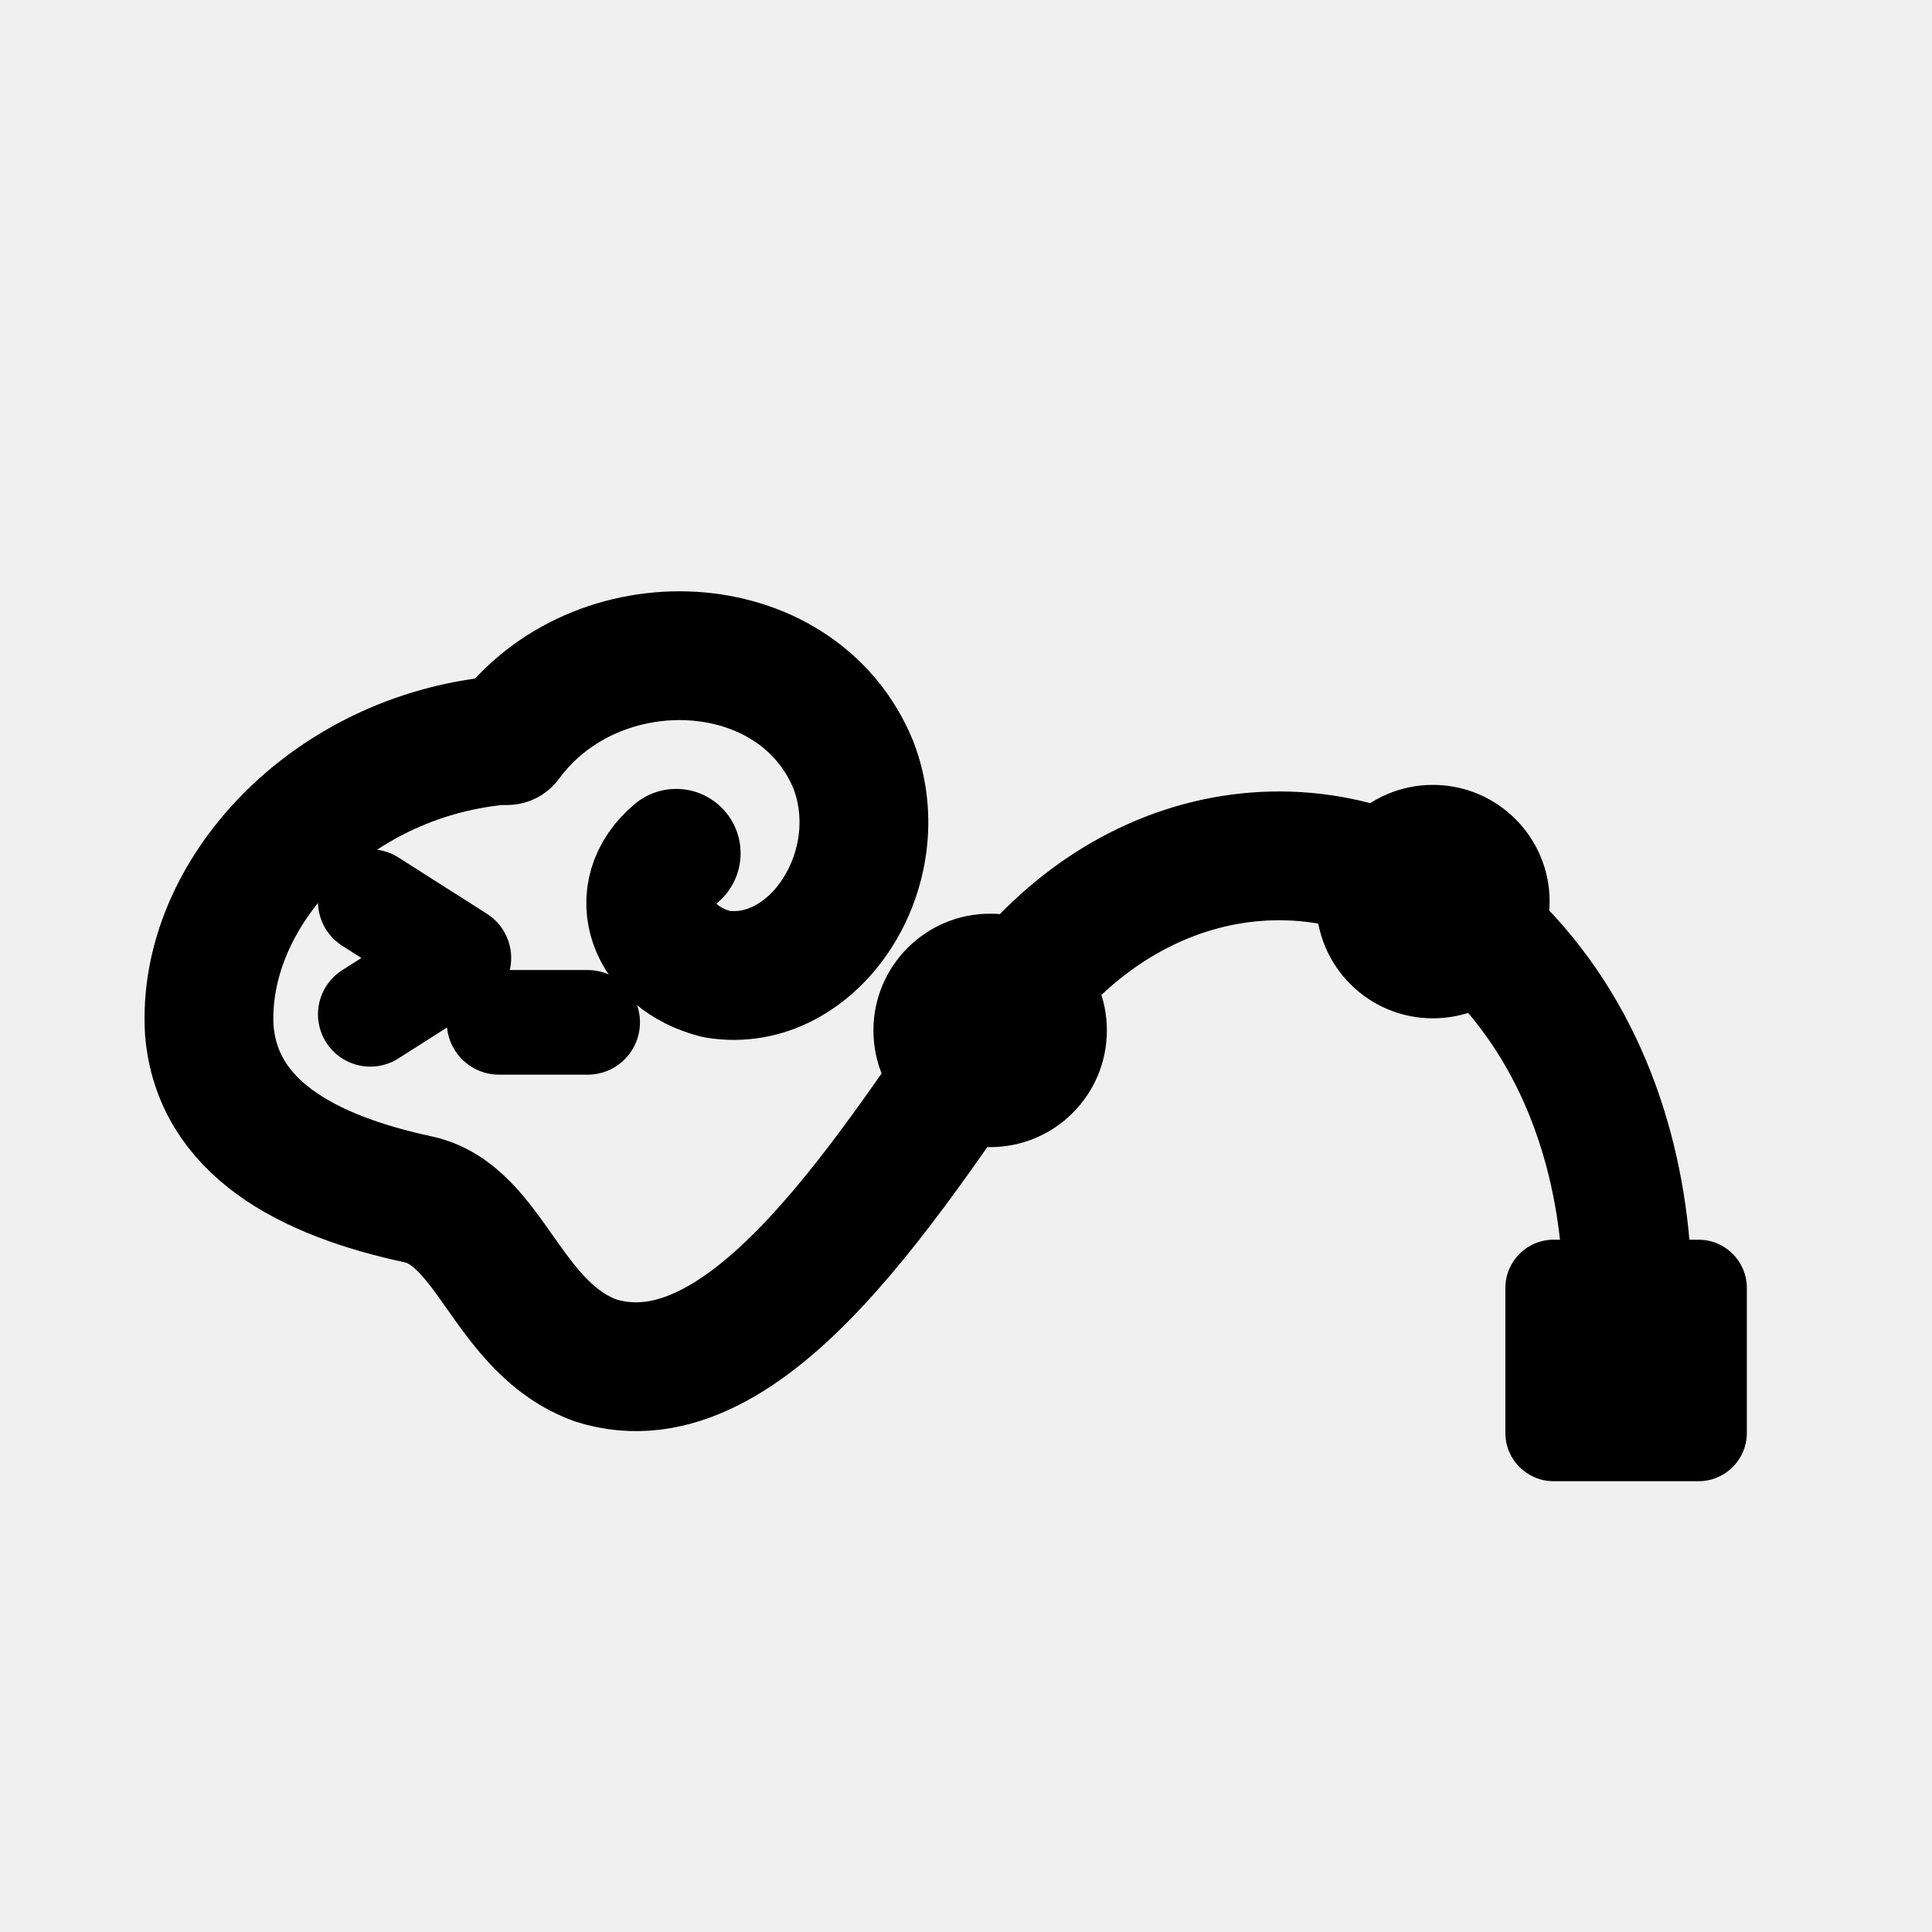
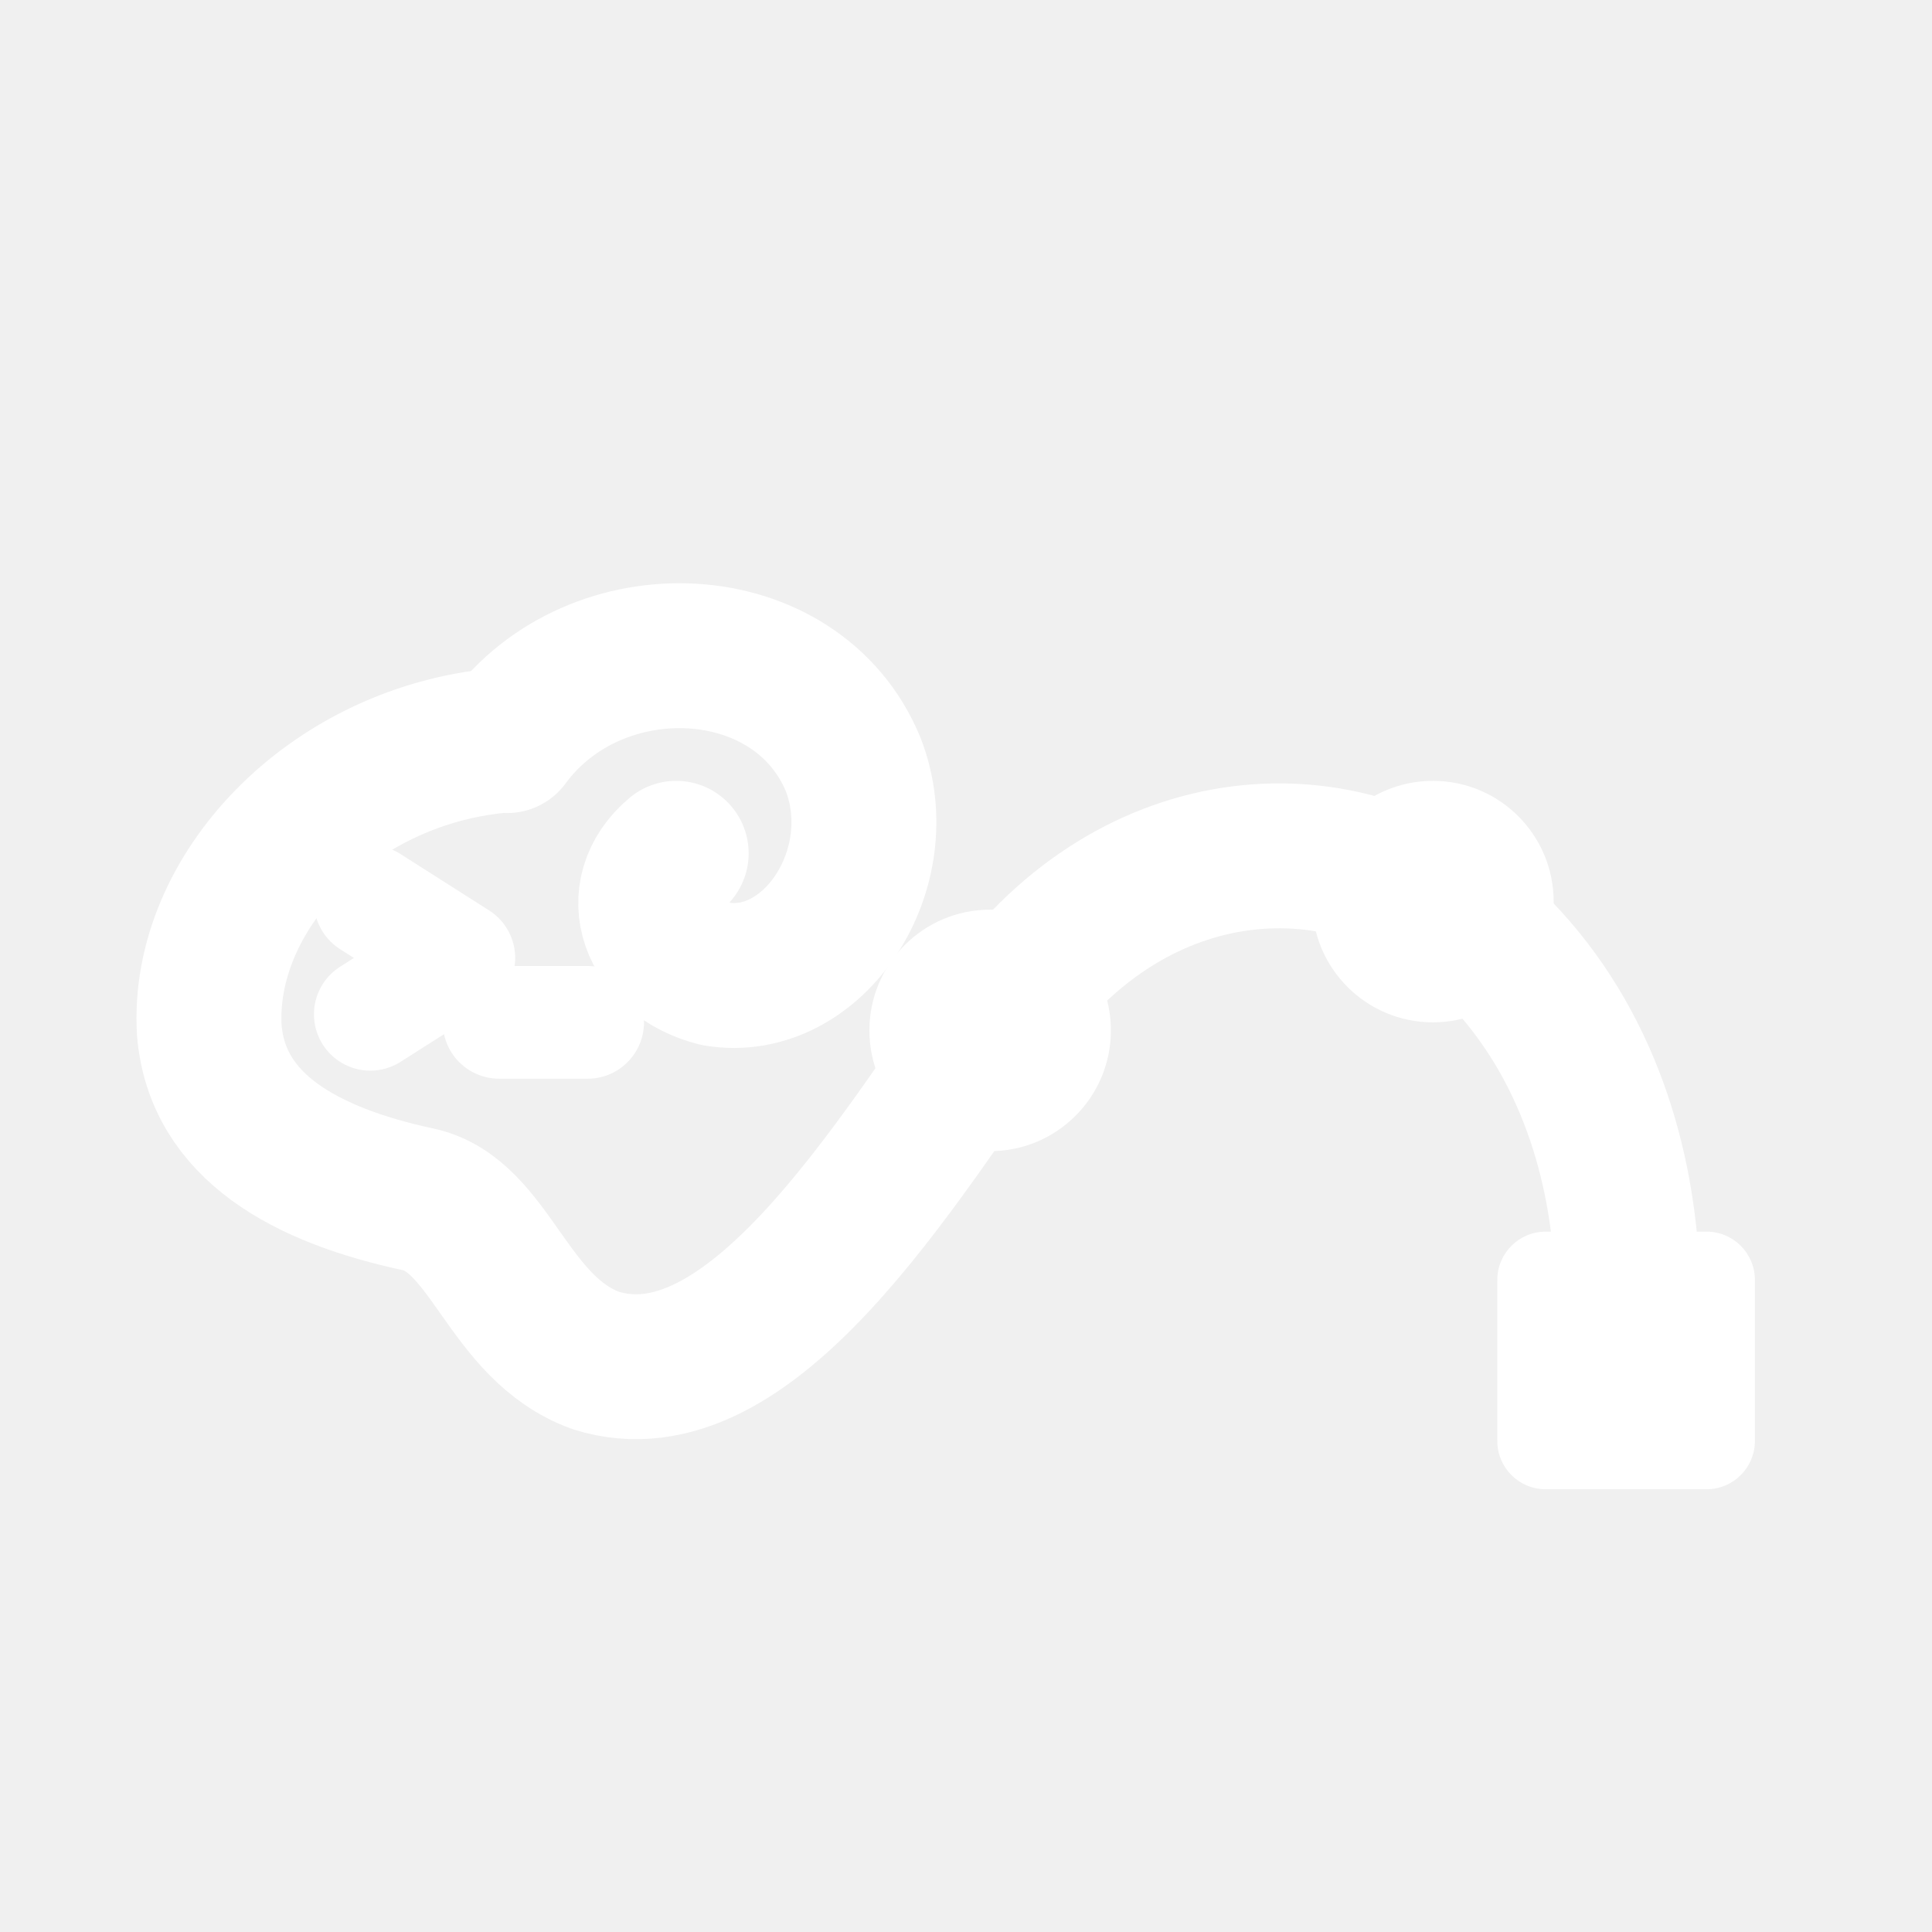
<svg xmlns="http://www.w3.org/2000/svg" viewBox="0 0 24 24" fill="none">
-   <path d="M6.2 9.2C4.1 9.4 2.5 11.1 2.6 12.8C2.7 14 3.8 14.6 5.2 14.9C6.1 15.1 6.3 16.5 7.4 16.9C9.3 17.5 11.1 14.5 12.5 12.5C14.1 10.3 16.7 10.1 18.4 11.6C19.6 12.7 20.1 14.2 20.2 15.6" stroke="currentColor" stroke-width="1.6" stroke-linecap="round" stroke-linejoin="round" />
-   <path d="M6.3 9.2C7.4 7.7 9.9 7.8 10.6 9.5C11.1 10.8 10.1 12.3 8.9 12.1C8.1 11.9 7.8 11.1 8.4 10.6" stroke="currentColor" stroke-width="1.6" stroke-linecap="round" stroke-linejoin="round" />
-   <path d="M4.6 11.2L5.7 11.9L4.6 12.6" stroke="currentColor" stroke-width="1.3" stroke-linecap="round" stroke-linejoin="round" />
-   <path d="M6.2 12.7H7.3" stroke="currentColor" stroke-width="1.3" stroke-linecap="round" />
-   <circle cx="12.3" cy="12.8" r="1.45" fill="currentColor" />
-   <circle cx="17.8" cy="11.2" r="1.45" fill="currentColor" />
-   <rect x="18.7" y="15.4" width="3" height="3" rx="0.6" fill="currentColor" />
+   <path d="M6.2 9.2C4.1 9.4 2.5 11.1 2.6 12.8C2.7 14 3.8 14.6 5.2 14.9C6.1 15.1 6.3 16.5 7.4 16.9C9.3 17.5 11.1 14.5 12.5 12.5C14.1 10.3 16.7 10.1 18.4 11.6C19.6 12.7 20.1 14.2 20.2 15.6" stroke="#FFFFFF" stroke-width="1.8" stroke-linecap="round" stroke-linejoin="round" />
+   <path d="M6.3 9.2C7.4 7.7 9.9 7.8 10.6 9.5C11.1 10.8 10.1 12.3 8.9 12.1C8.1 11.9 7.8 11.1 8.4 10.6" stroke="#FFFFFF" stroke-width="1.8" stroke-linecap="round" stroke-linejoin="round" />
+   <path d="M4.6 11.2L5.7 11.9L4.6 12.6" stroke="#FFFFFF" stroke-width="1.4" stroke-linecap="round" stroke-linejoin="round" />
+   <path d="M6.2 12.7H7.3" stroke="#FFFFFF" stroke-width="1.4" stroke-linecap="round" />
+   <circle cx="12.3" cy="12.8" r="1.5" fill="#FFFFFF" />
+   <circle cx="17.8" cy="11.2" r="1.5" fill="#FFFFFF" />
+   <rect x="18.6" y="15.3" width="3.2" height="3.2" rx="0.6" fill="#FFFFFF" />
</svg>
